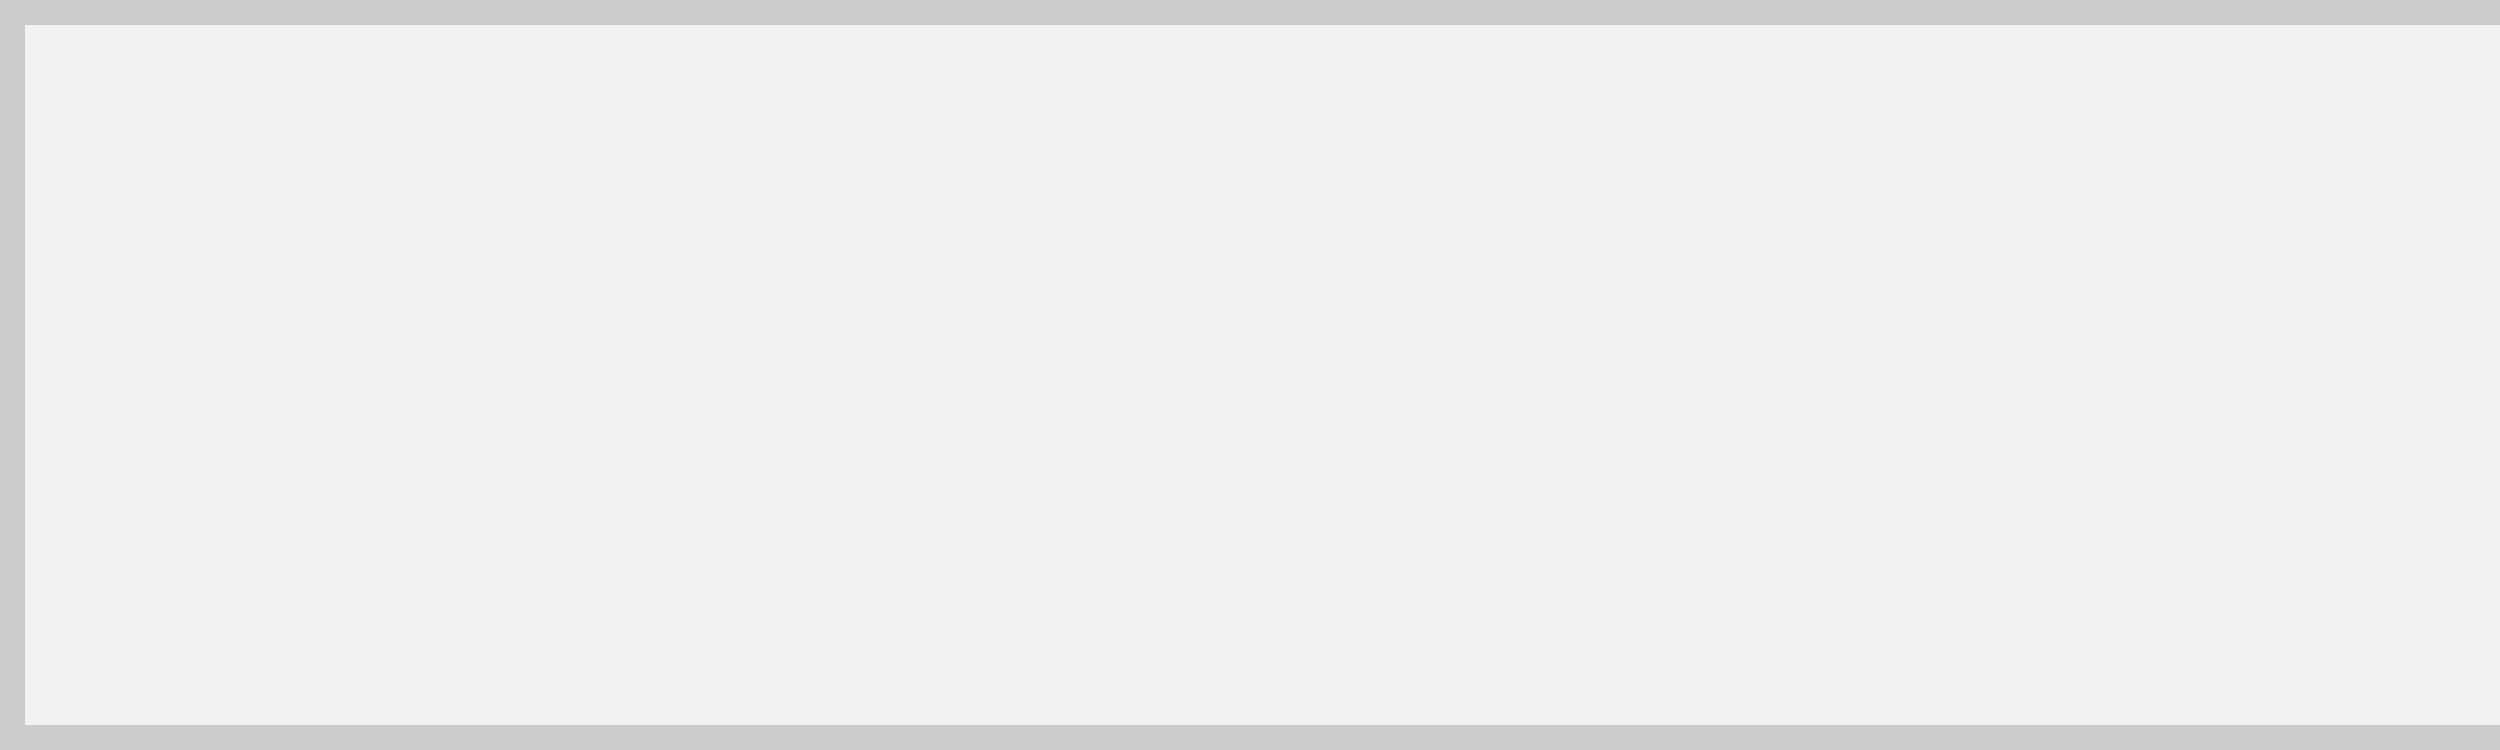
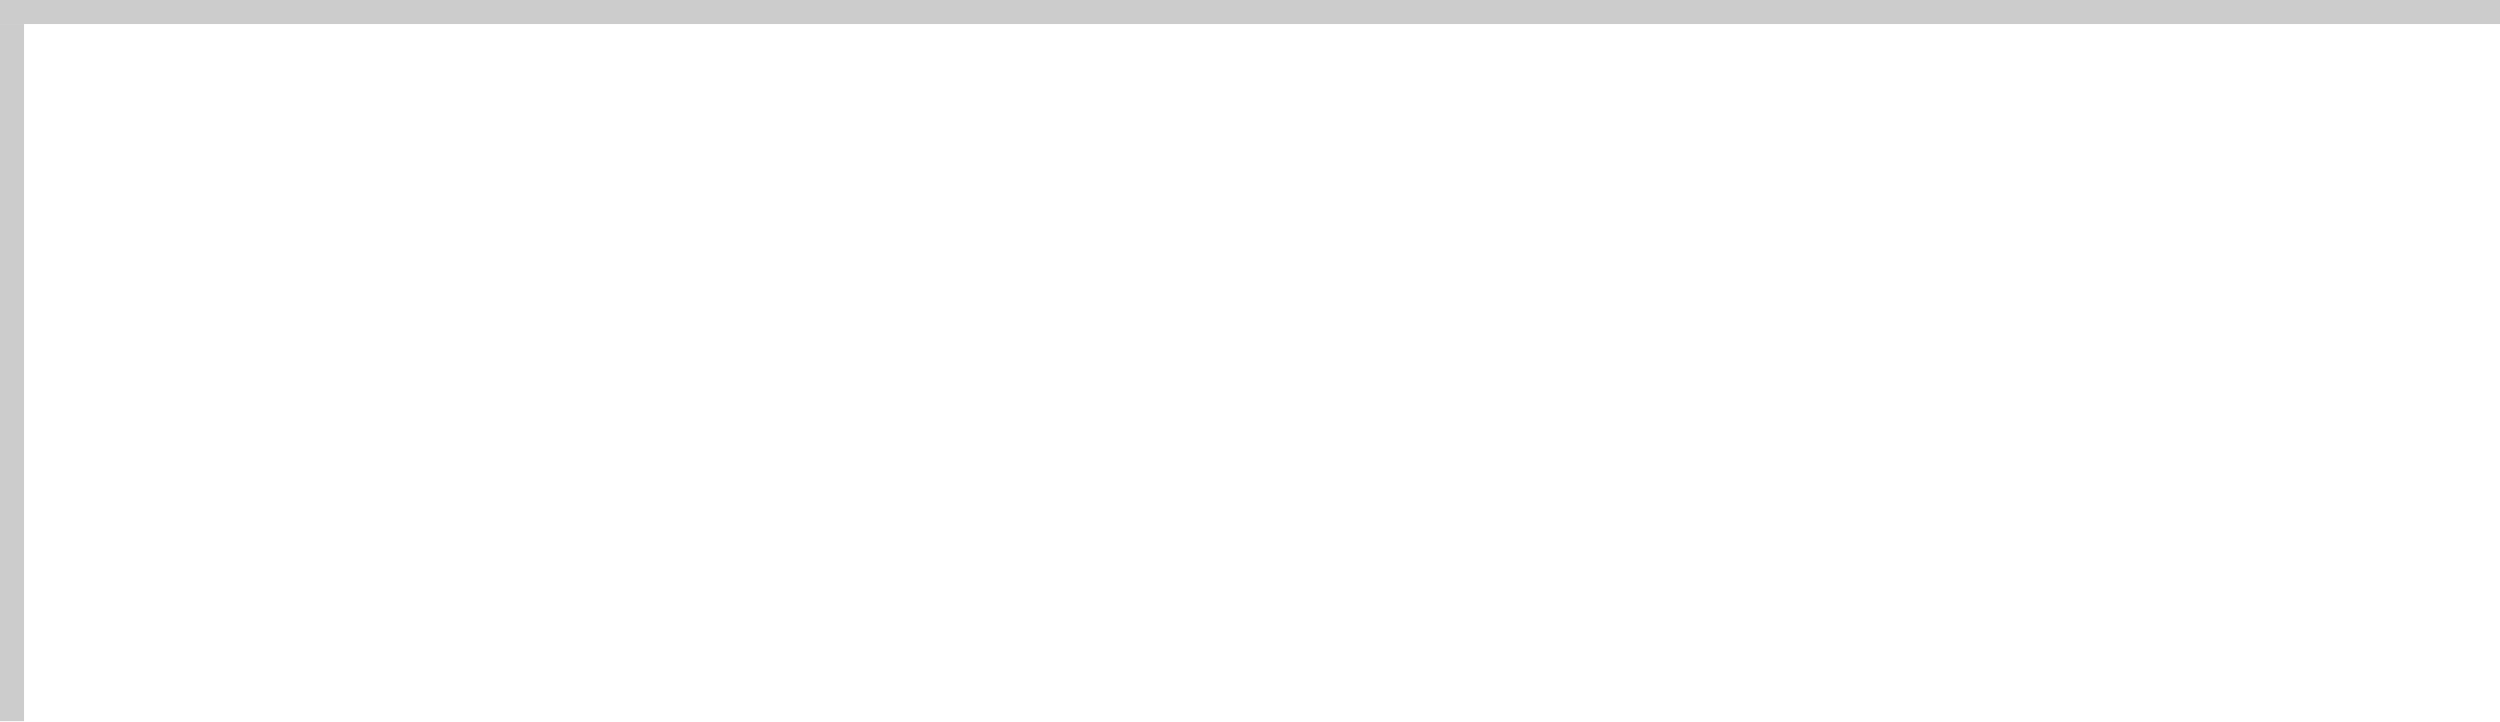
- <svg xmlns="http://www.w3.org/2000/svg" version="1.1" width="100px" height="30px" viewBox="300 190 100 30">
-   <path d="M 1 1  L 100 1  L 100 29  L 1 29  L 1 1  Z " fill-rule="nonzero" fill="rgba(242, 242, 242, 1)" stroke="none" transform="matrix(1 0 0 1 300 190 )" class="fill" />
-   <path d="M 0.5 1  L 0.5 29  " stroke-width="1" stroke-dasharray="0" stroke="rgba(204, 204, 204, 1)" fill="none" transform="matrix(1 0 0 1 300 190 )" class="stroke" />
-   <path d="M 0 0.5  L 100 0.5  " stroke-width="1" stroke-dasharray="0" stroke="rgba(204, 204, 204, 1)" fill="none" transform="matrix(1 0 0 1 300 190 )" class="stroke" />
-   <path d="M 0 29.5  L 100 29.5  " stroke-width="1" stroke-dasharray="0" stroke="rgba(204, 204, 204, 1)" fill="none" transform="matrix(1 0 0 1 300 190 )" class="stroke" />
+ <svg xmlns="http://www.w3.org/2000/svg" version="1.1" width="104px" height="30px" viewBox="120 150 104 30">
+   <path d="M 1 1  L 104 1  L 104 30  L 1 30  L 1 1  Z " fill-rule="nonzero" fill="rgba(255, 255, 255, 1)" stroke="none" transform="matrix(1 0 0 1 120 150 )" class="fill" />
+   <path d="M 0.5 1  L 0.5 30  " stroke-width="1" stroke-dasharray="0" stroke="rgba(204, 204, 204, 1)" fill="none" transform="matrix(1 0 0 1 120 150 )" class="stroke" />
+   <path d="M 0 0.5  L 104 0.5  " stroke-width="1" stroke-dasharray="0" stroke="rgba(204, 204, 204, 1)" fill="none" transform="matrix(1 0 0 1 120 150 )" class="stroke" />
</svg>
